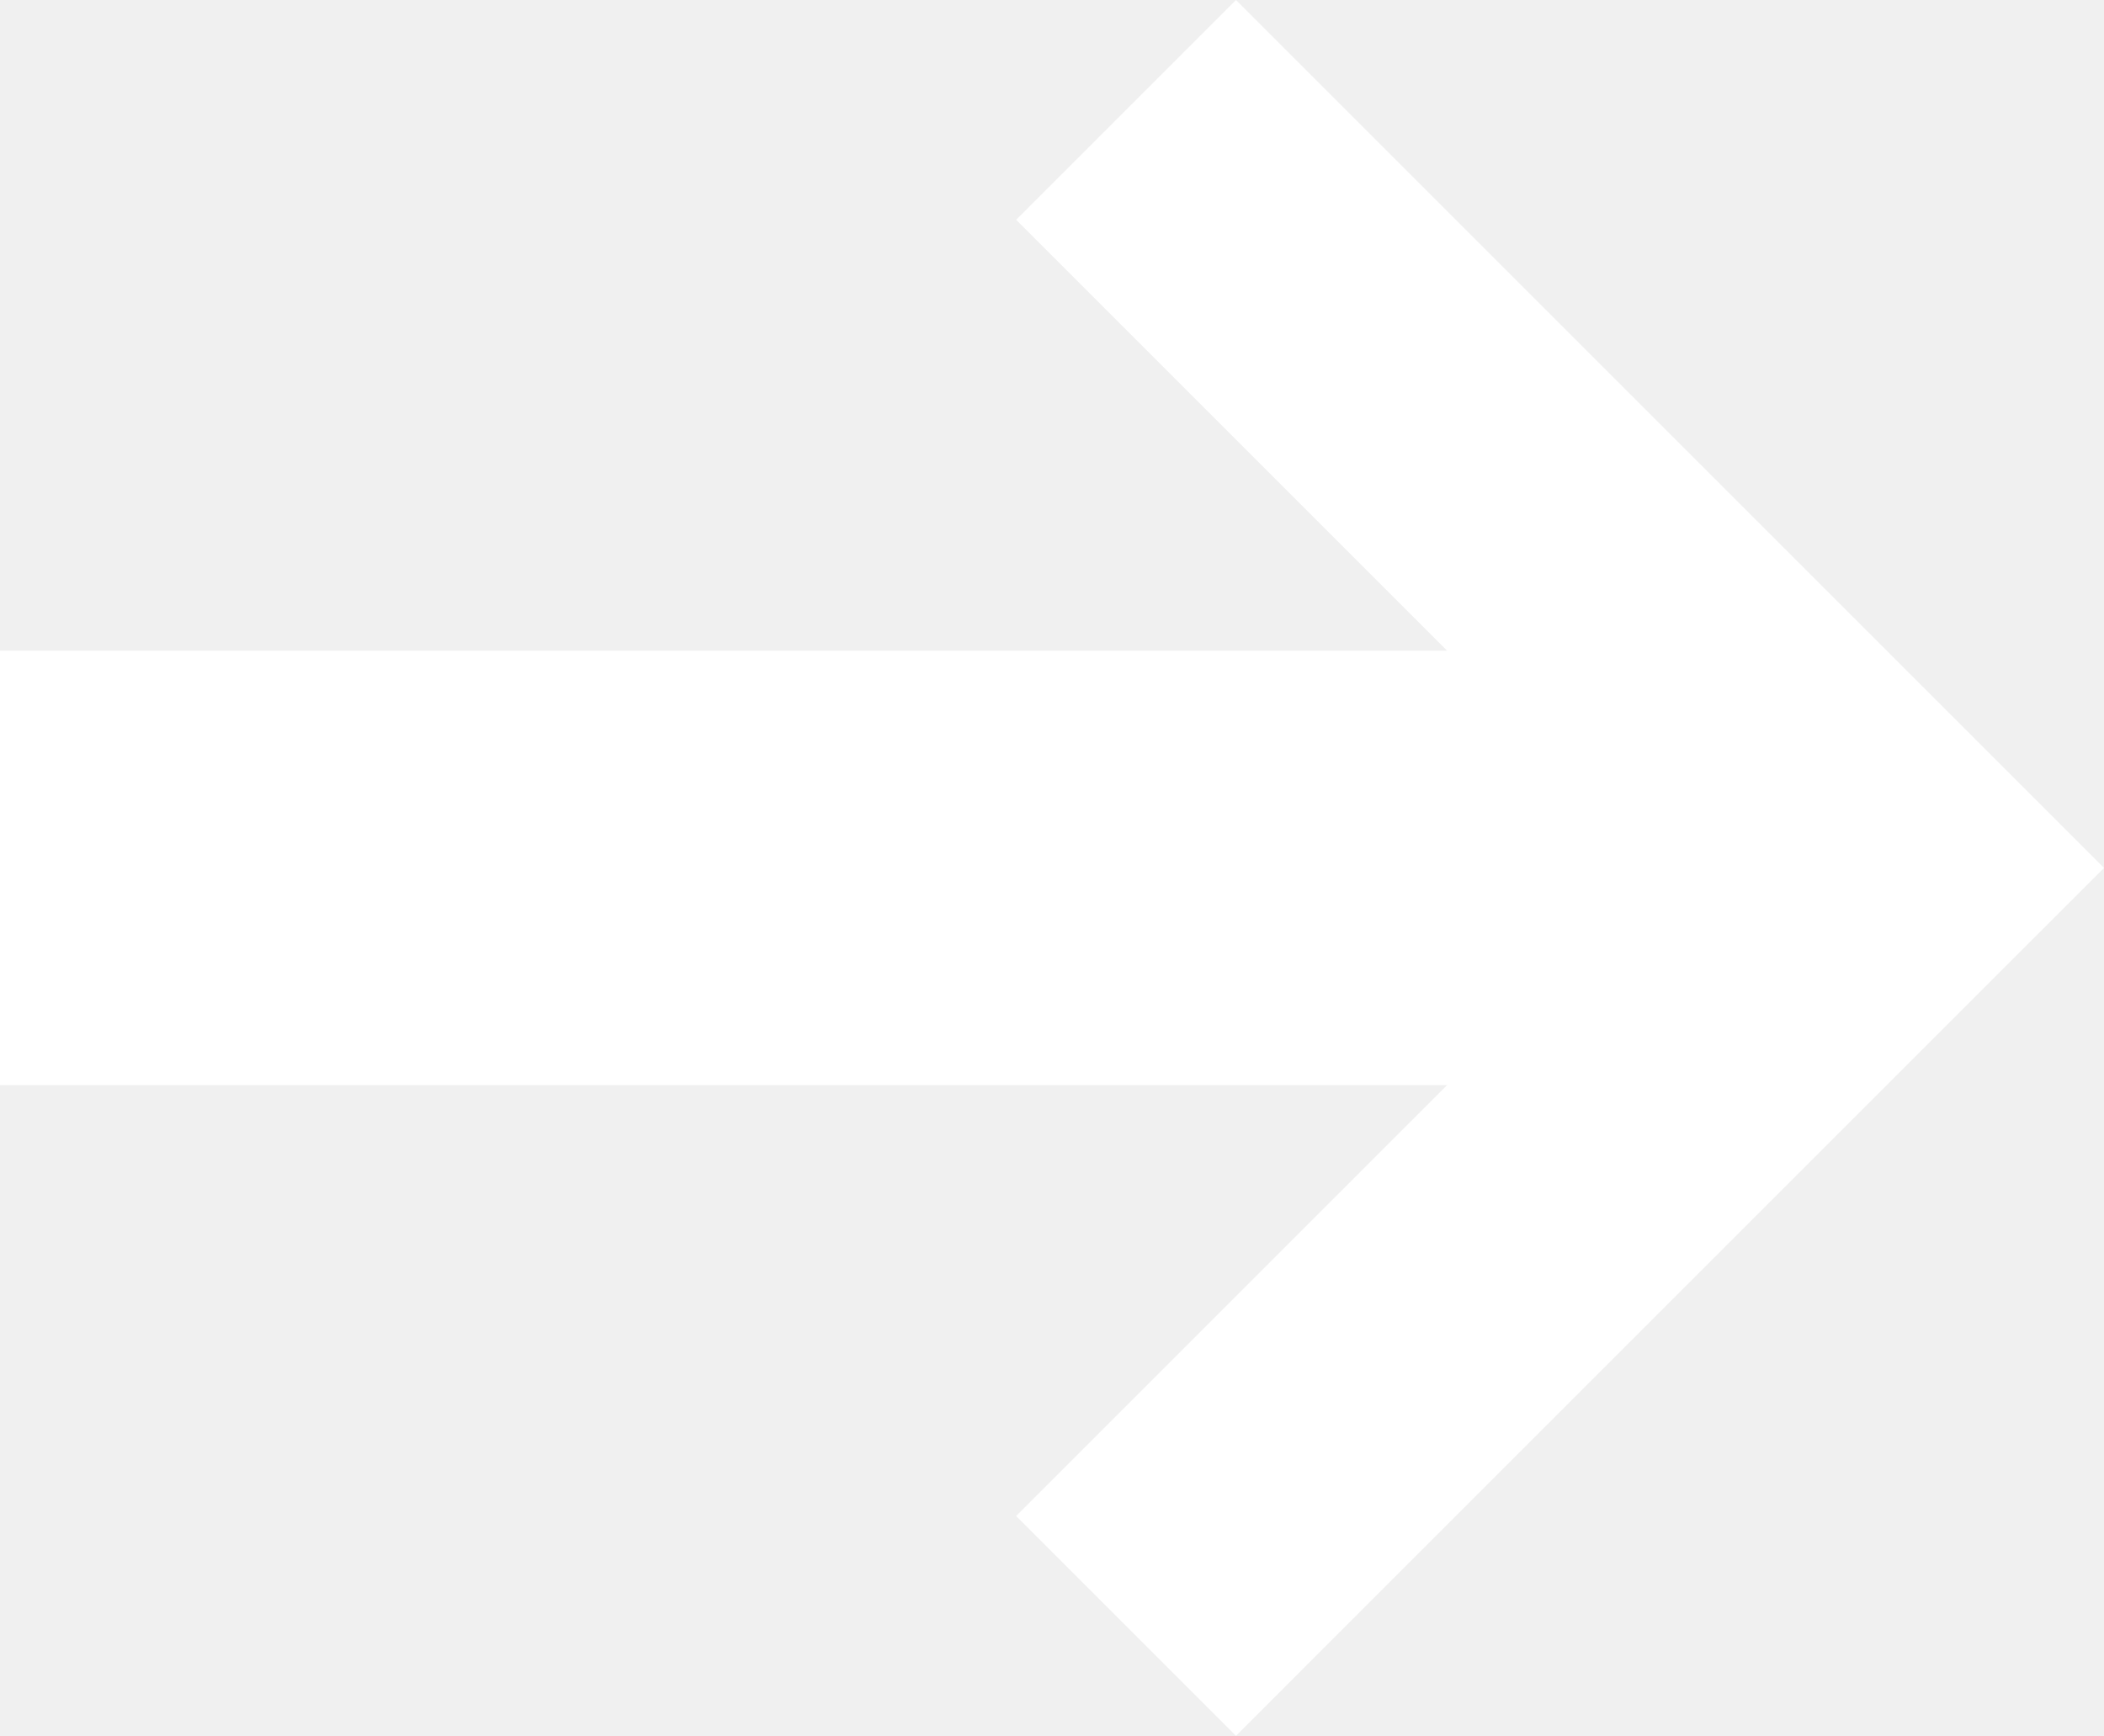
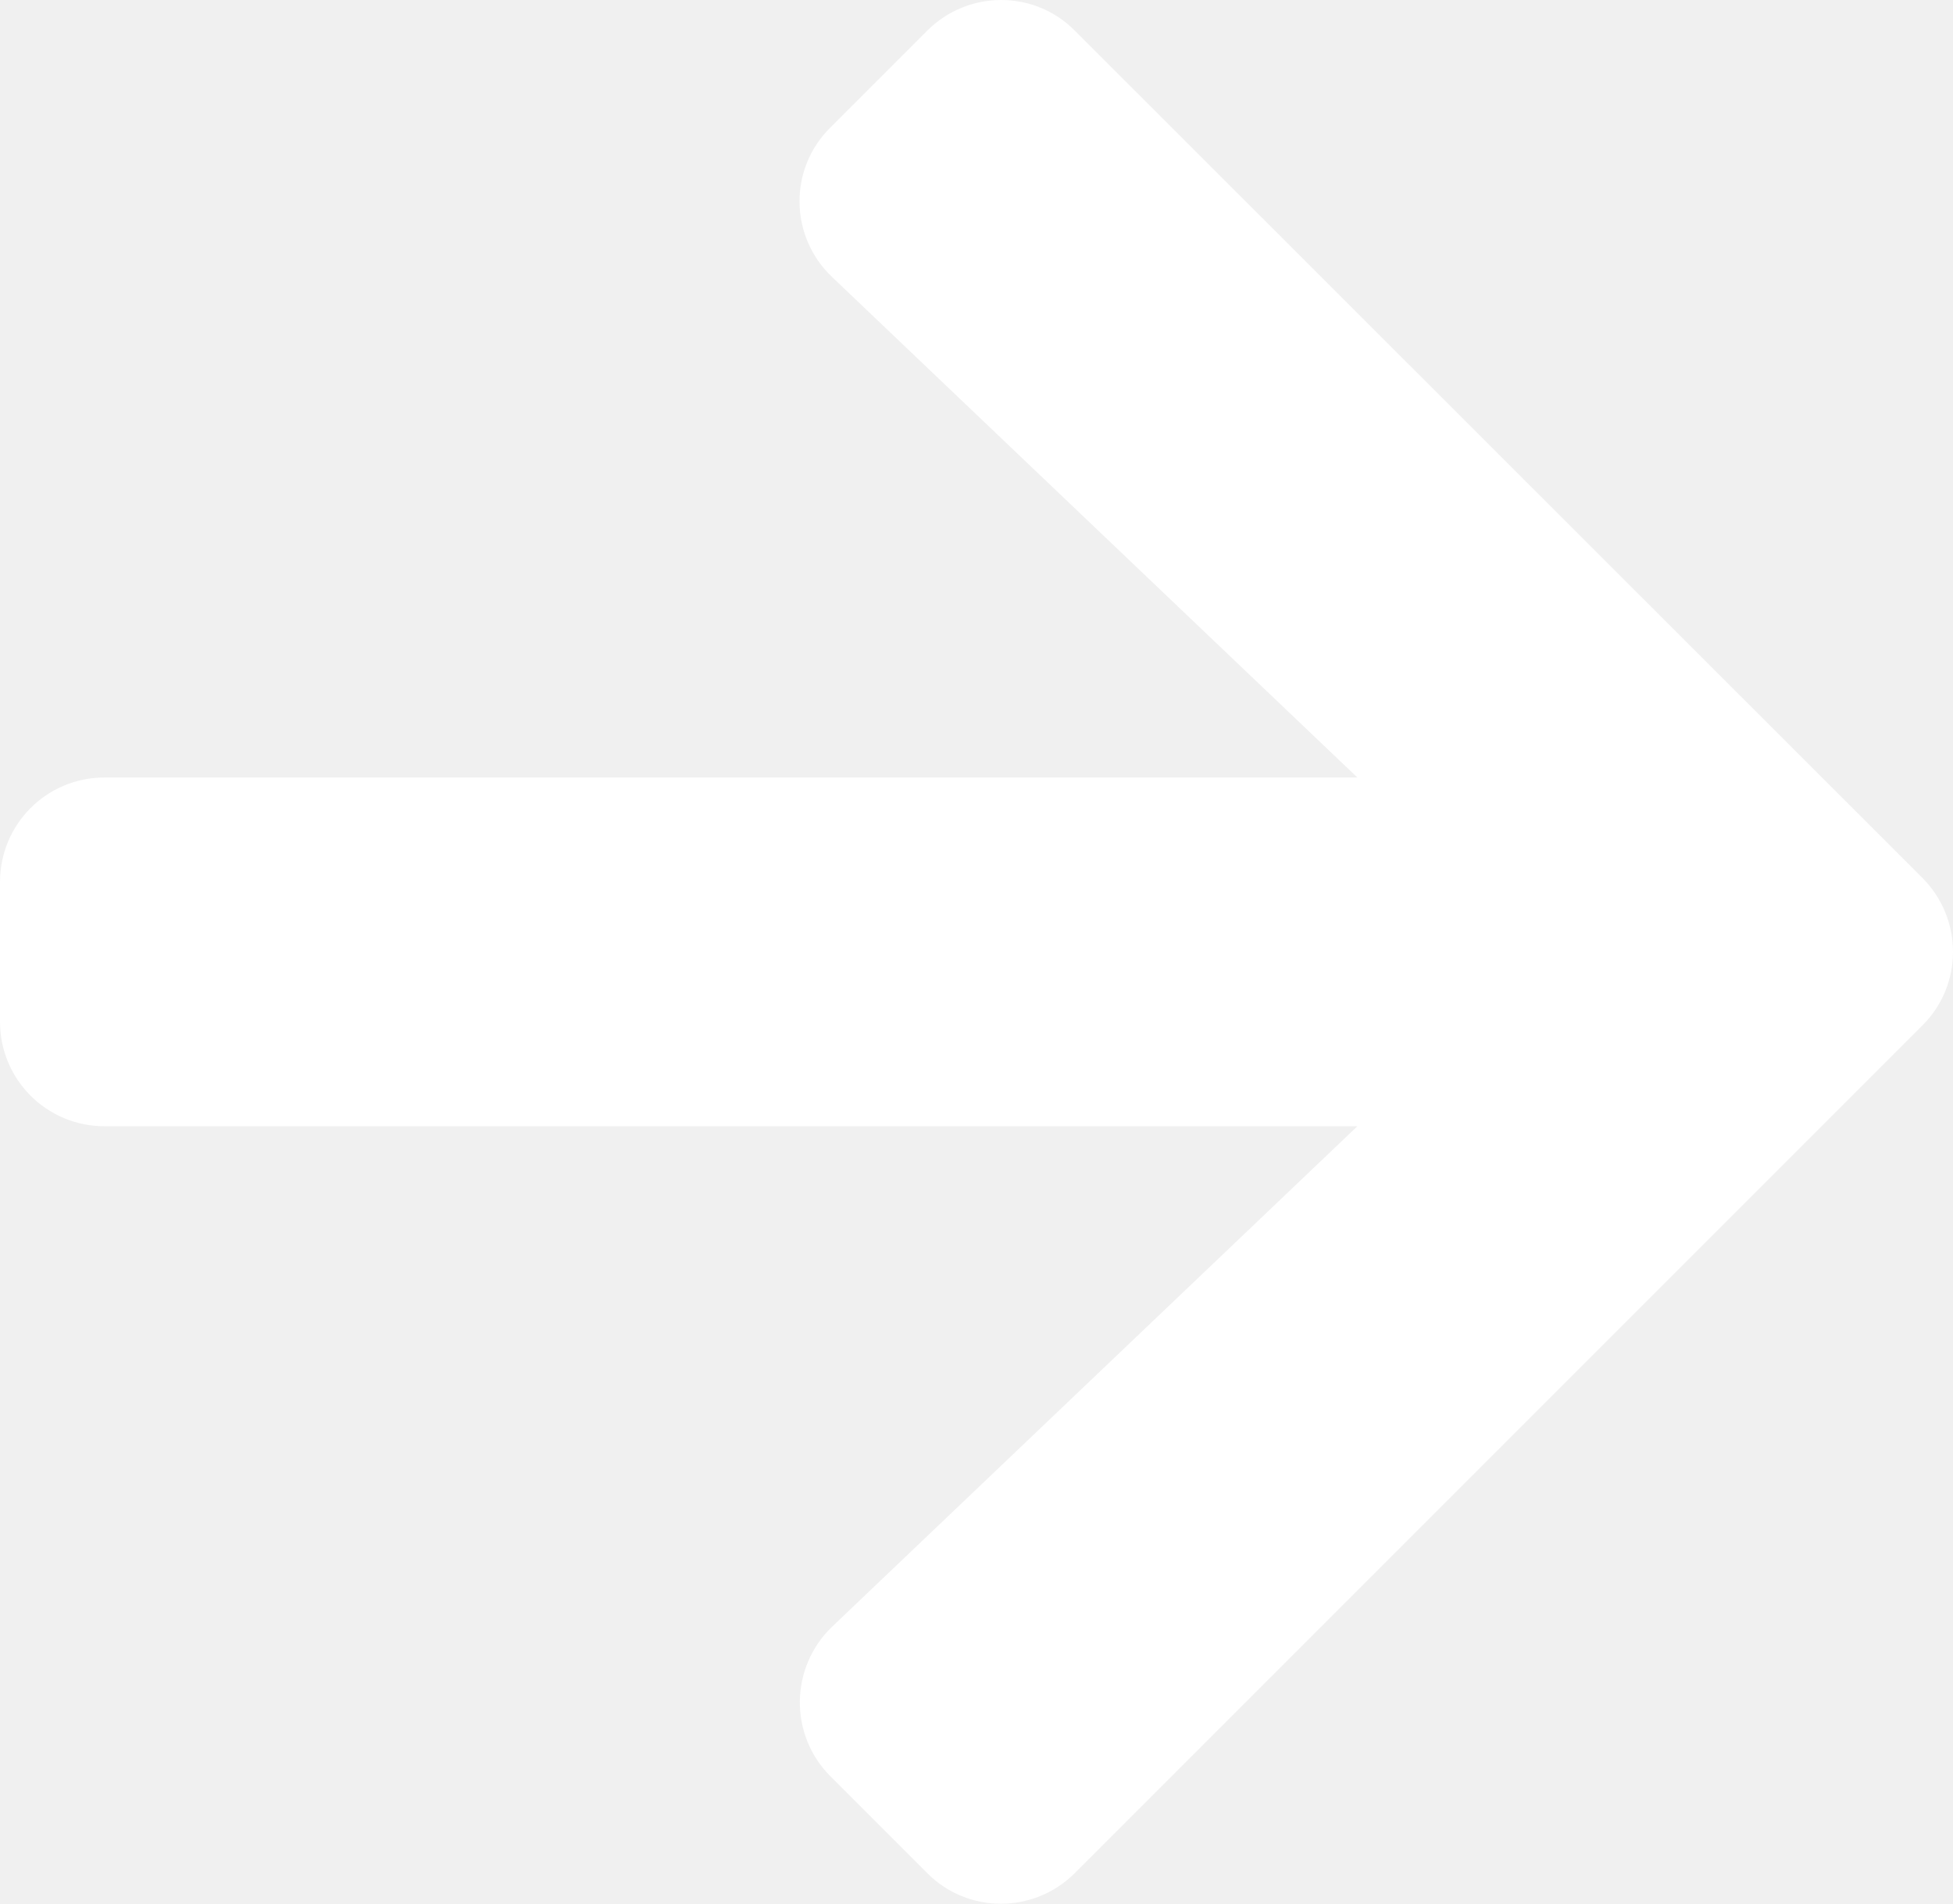
- <svg xmlns="http://www.w3.org/2000/svg" width="46.06mm" height="38.005mm" viewBox="0 0 46.06 38.005" version="1.1" id="svg1118">
-   <defs id="defs1115" />
-   <g id="layer1" transform="translate(-4.18523,-46.86598)">
-     <path id="Destination0.Direction.Right" style="fill:#ffffff;fill-opacity:1;stroke:none;stroke-width:0.19px;stroke-linecap:butt;stroke-linejoin:miter;stroke-opacity:1" d="m 31.243,84.871 -4.813,-4.813 9.435,-9.435 H 4.185 v -9.51 h 31.68 l -9.434,-9.435 h -9.3e-4 l 4.7e-4,-4.61e-4 4.812,-4.812 4.813,4.813 9.435,9.435 4.755,4.755 -4.755,4.754 -9.435,9.435 z" />
-   </g>
+ <svg xmlns="http://www.w3.org/2000/svg" viewBox="0 0 448.05 436.7" version="1.1" id="svg2023" width="448.05" height="436.7">
+   <defs id="defs2027" />
+   <path d="m 190.5,29.25 22.2,-22.2 c 9.4,-9.4 24.6,-9.4 33.9,0 L 441,201.35 c 9.4,9.4 9.4,24.6 0,33.9 l -194.4,194.4 c -9.4,9.4 -24.6,9.4 -33.9,0 l -22.2,-22.2 c -9.5,-9.5 -9.3,-25 0.4,-34.3 L 311.4,258.35 H 24 c -13.3,0 -24,-10.7 -24,-24 v -32 c 0,-13.3 10.7,-24 24,-24 H 311.4 L 190.9,63.55 c -9.8,-9.3 -10,-24.8 -0.4,-34.3 z" id="path2021" style="fill:#ffffff" />
</svg>
